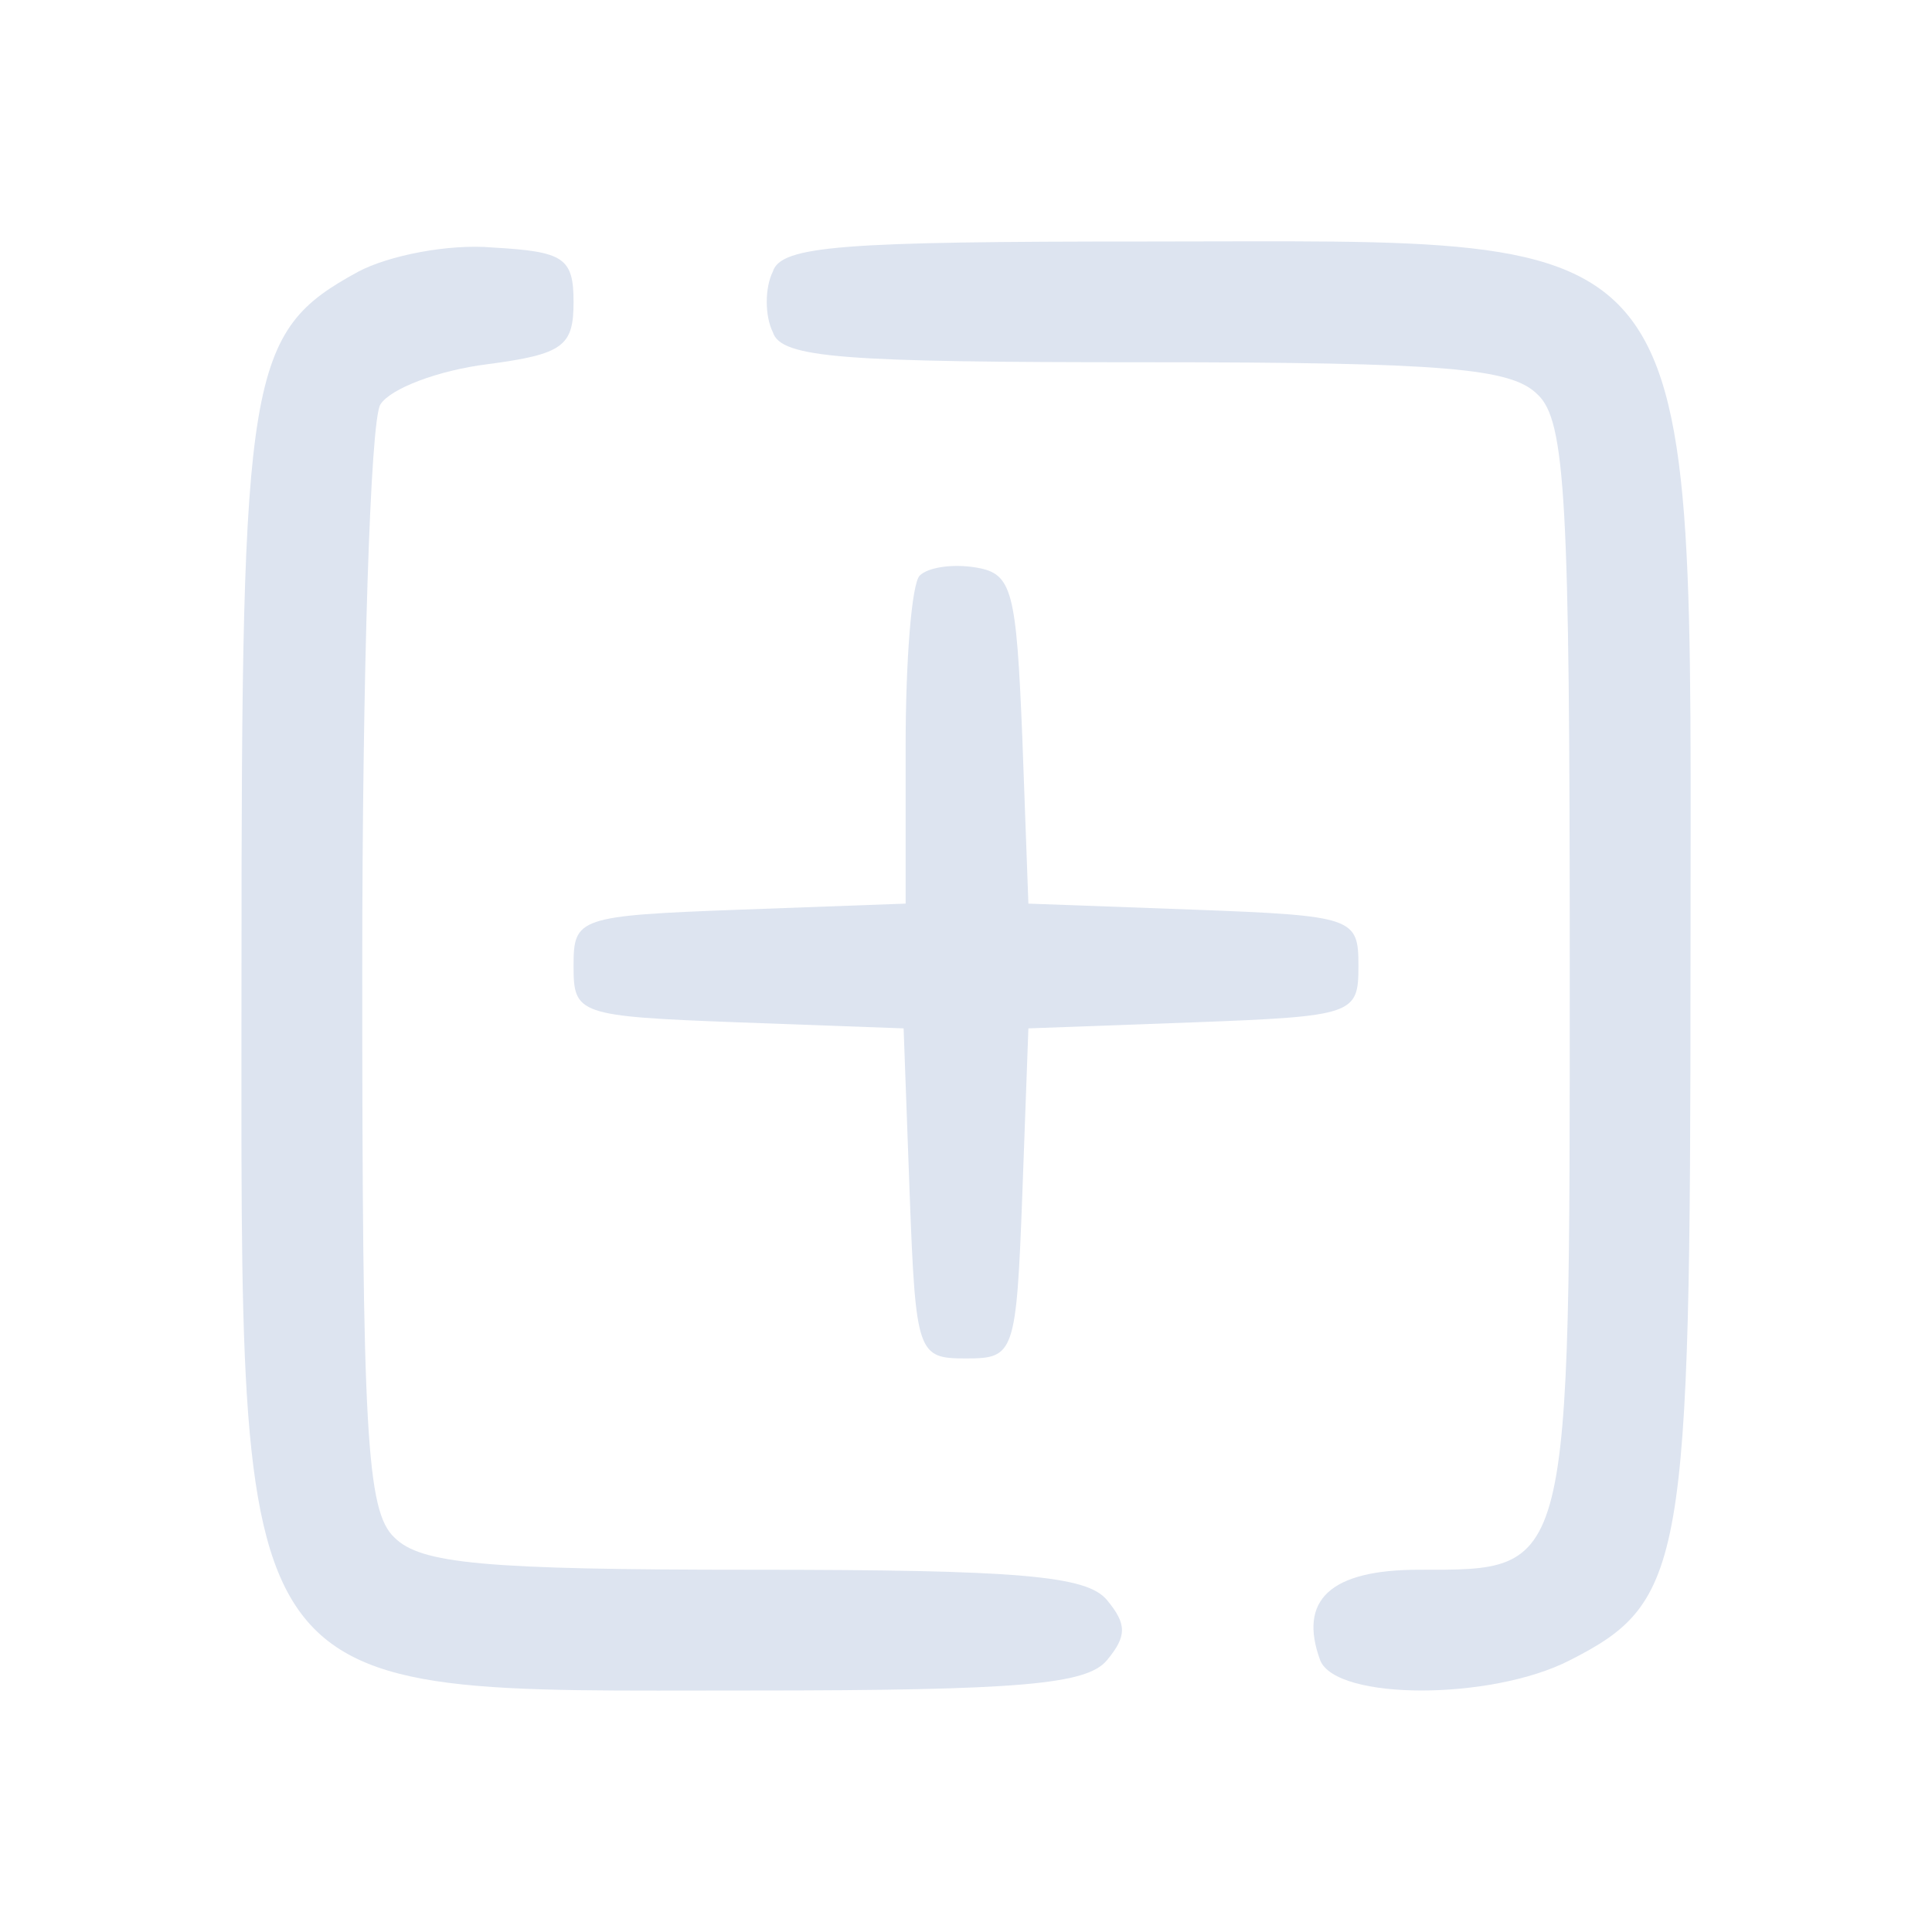
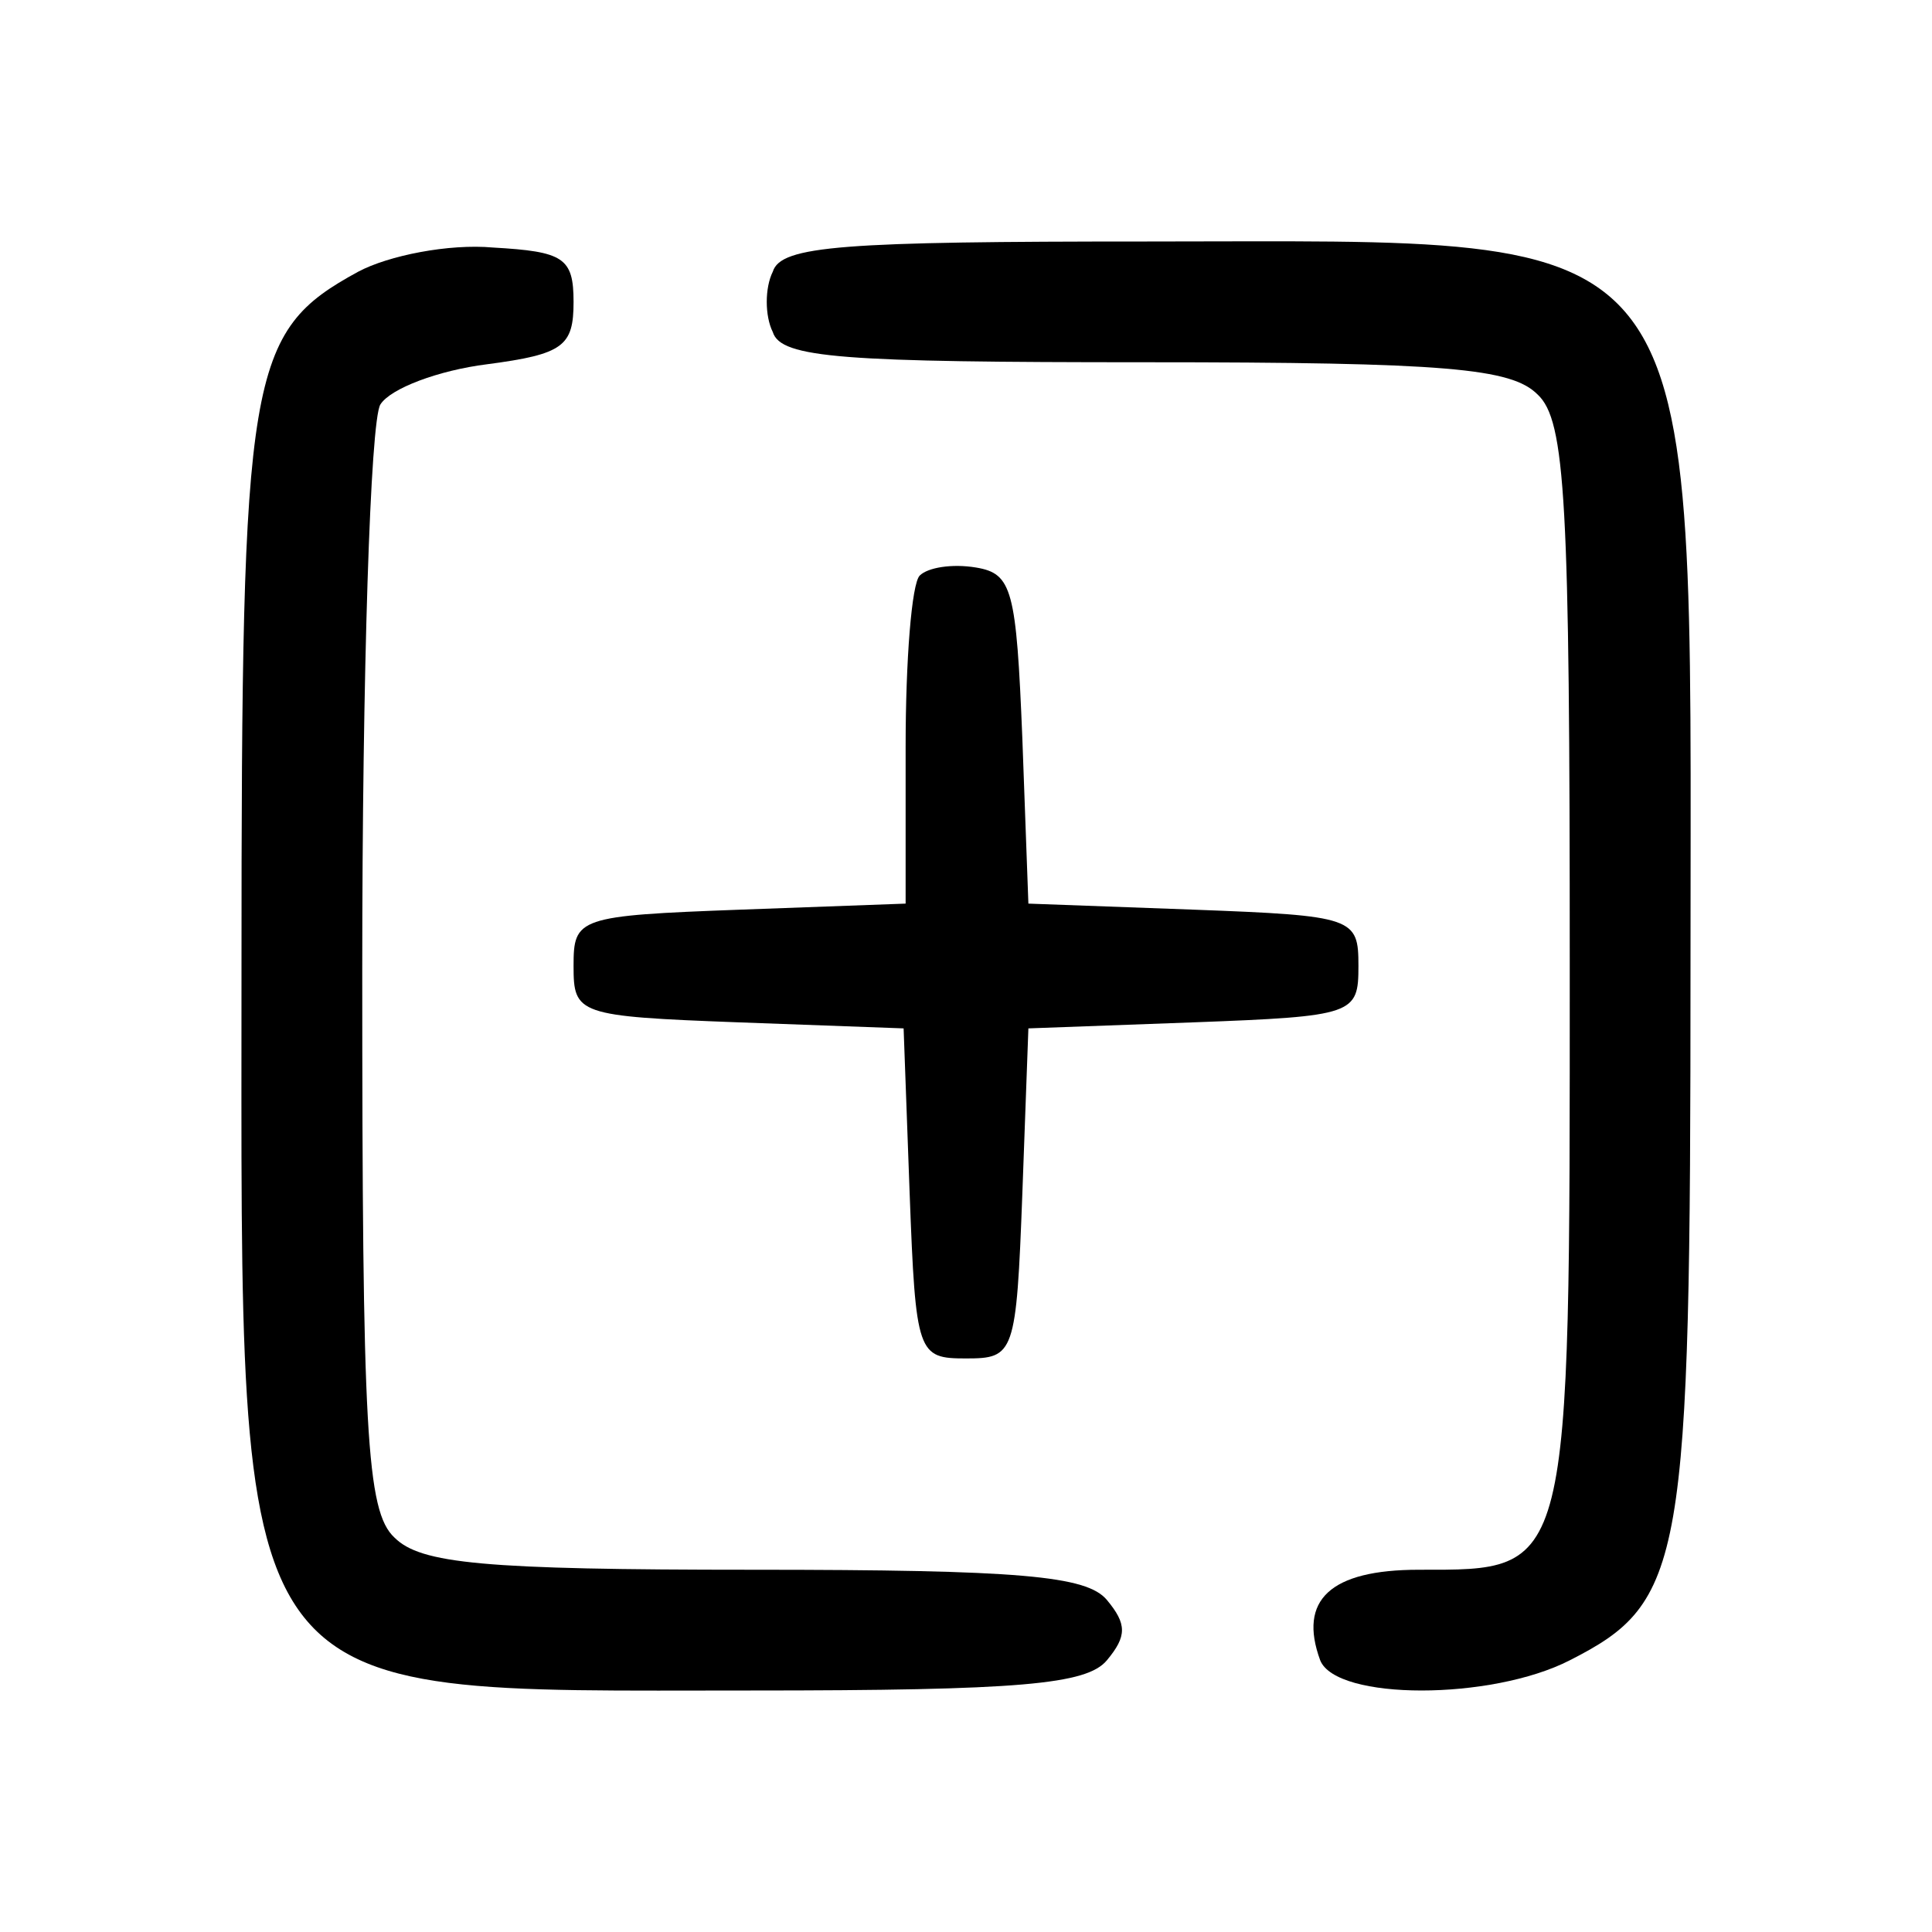
- <svg xmlns="http://www.w3.org/2000/svg" version="1.0" width="96pt" height="96pt" viewBox="0 0 96 96" preserveAspectRatio="xMidYMid meet">
+ <svg xmlns="http://www.w3.org/2000/svg" version="1.0" width="16pt" height="16pt" viewBox="0 0 96 96" preserveAspectRatio="xMidYMid meet">
  <g transform="translate(0,96) scale(0.1,-0.1)" fill="#000000" stroke="none">
-     <path d="M178 825 c-55 -30 -58 -49 -58 -345 0 -373 -9 -360 253 -360 134 0 167 3 177 15 10 12 10 18 0 30 -10 12 -43 15 -176 15 -134 0 -165 3 -178 16 -14 13 -16 53 -16 282 0 147 4 273 9 281 5 8 29 17 53 20 38 5 43 9 43 31 0 22 -5 25 -40 27 -22 2 -52 -4 -67 -12z" fill="#dde4f0" />
-     <path d="M384 825 c-4 -8 -4 -22 0 -30 4 -13 35 -15 185 -15 150 0 182 -3 195 -16 14 -13 16 -53 16 -284 0 -304 1 -300 -75 -300 -44 0 -60 -15 -49 -45 8 -20 85 -20 124 0 57 29 60 47 60 345 0 376 12 360 -270 360 -151 0 -182 -2 -186 -15z" fill="#dde4f0" />
-     <path d="M457 674 c-4 -4 -7 -42 -7 -85 l0 -78 -82 -3 c-81 -3 -83 -4 -83 -28 0 -24 2 -25 82 -28 l82 -3 3 -82 c3 -80 4 -82 28 -82 24 0 25 2 28 82 l3 82 82 3 c80 3 82 4 82 28 0 24 -2 25 -82 28 l-82 3 -3 82 c-3 74 -5 82 -23 85 -12 2 -24 0 -28 -4z" fill="#dde4f0" />
+     <path d="M178 825 c-55 -30 -58 -49 -58 -345 0 -373 -9 -360 253 -360 134 0 167 3 177 15 10 12 10 18 0 30 -10 12 -43 15 -176 15 -134 0 -165 3 -178 16 -14 13 -16 53 -16 282 0 147 4 273 9 281 5 8 29 17 53 20 38 5 43 9 43 31 0 22 -5 25 -40 27 -22 2 -52 -4 -67 -12z" fill="currentColor" />
+     <path d="M384 825 c-4 -8 -4 -22 0 -30 4 -13 35 -15 185 -15 150 0 182 -3 195 -16 14 -13 16 -53 16 -284 0 -304 1 -300 -75 -300 -44 0 -60 -15 -49 -45 8 -20 85 -20 124 0 57 29 60 47 60 345 0 376 12 360 -270 360 -151 0 -182 -2 -186 -15z" fill="currentColor" />
+     <path d="M457 674 c-4 -4 -7 -42 -7 -85 l0 -78 -82 -3 c-81 -3 -83 -4 -83 -28 0 -24 2 -25 82 -28 l82 -3 3 -82 c3 -80 4 -82 28 -82 24 0 25 2 28 82 l3 82 82 3 c80 3 82 4 82 28 0 24 -2 25 -82 28 l-82 3 -3 82 c-3 74 -5 82 -23 85 -12 2 -24 0 -28 -4z" fill="currentColor" />
  </g>
</svg>
